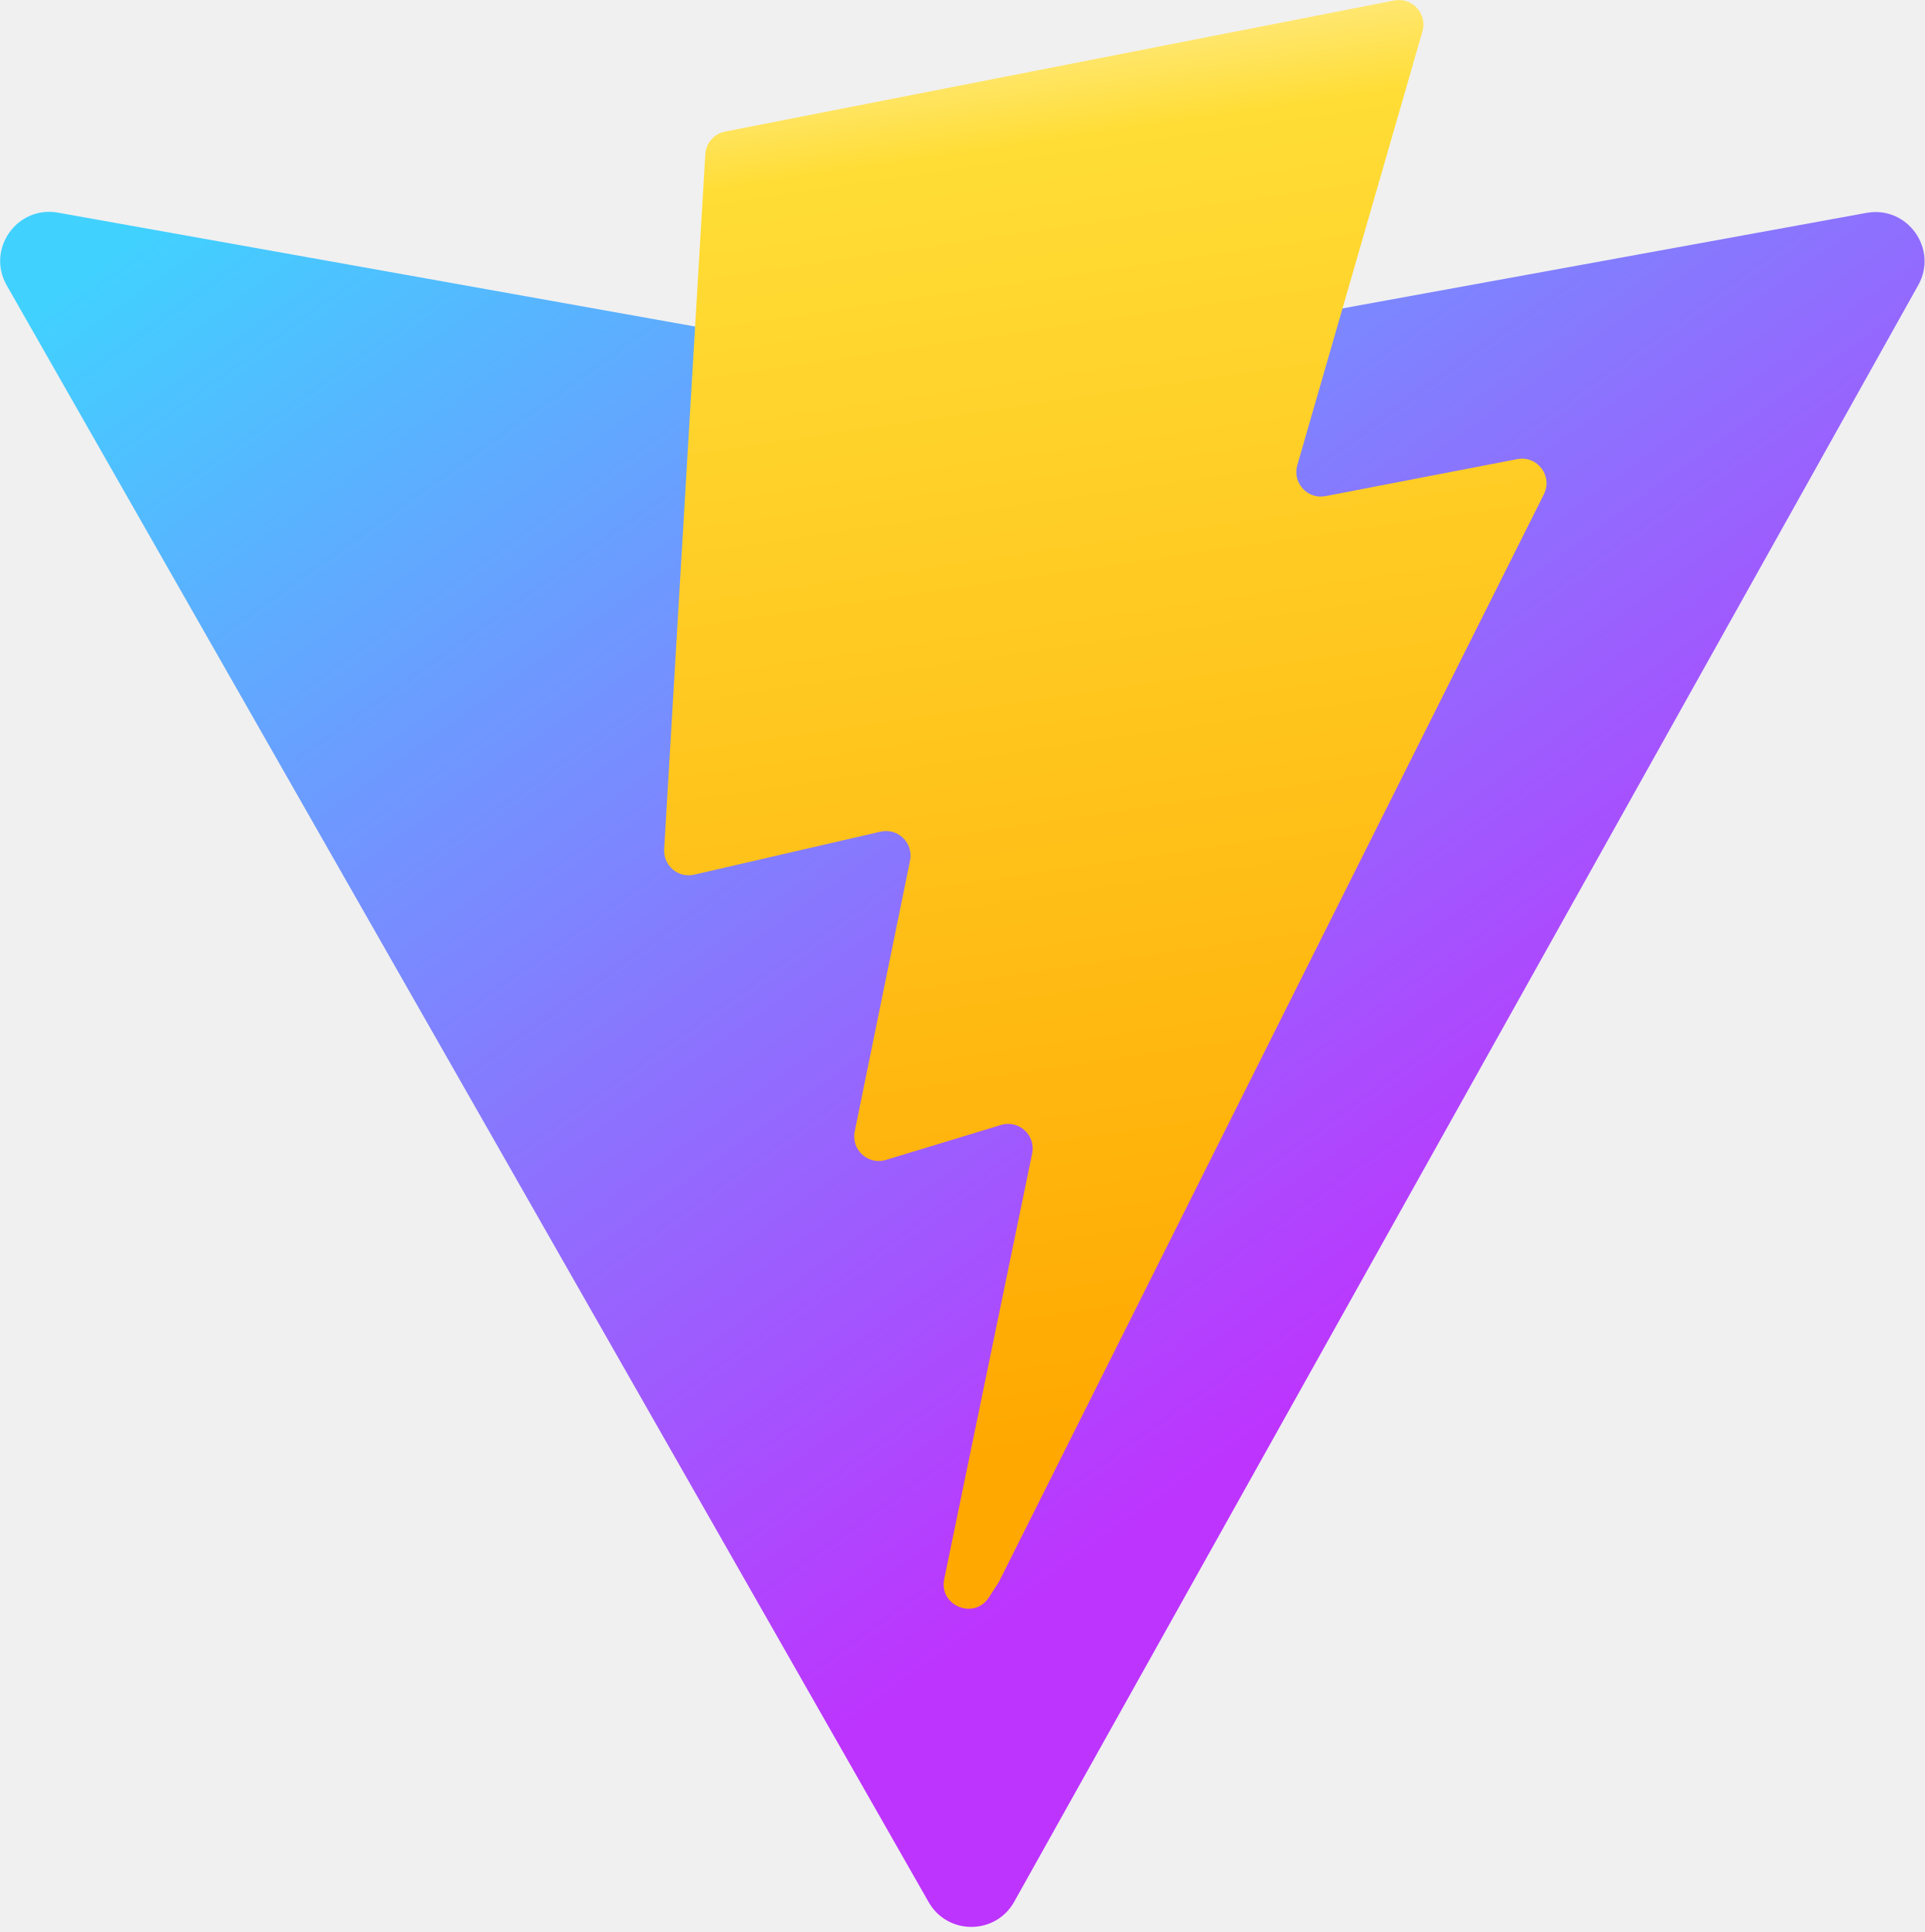
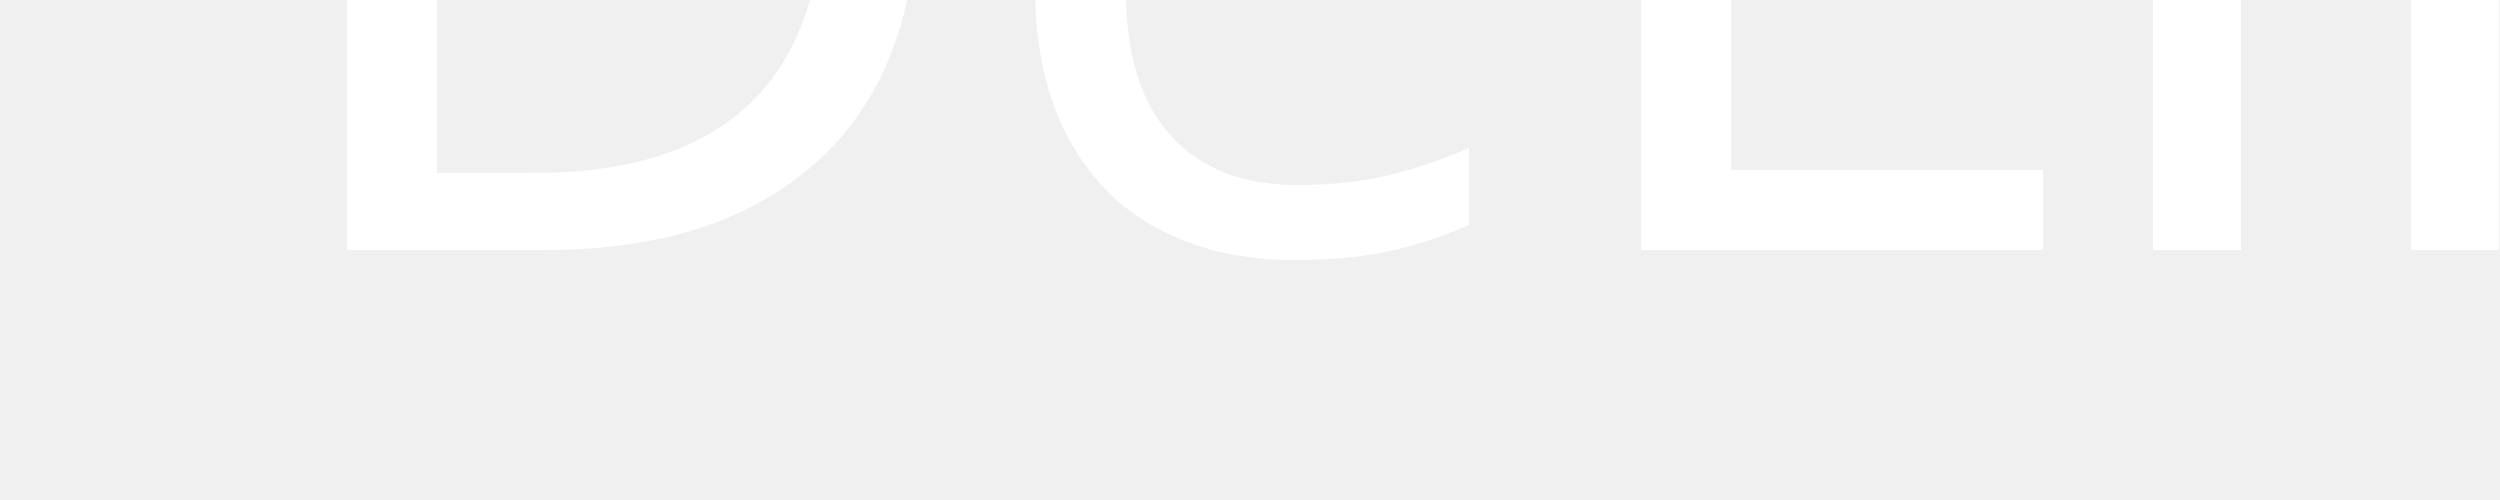
- <svg xmlns="http://www.w3.org/2000/svg" aria-hidden="true" role="img" class="iconify iconify--logos" width="31.88" height="32" preserveAspectRatio="xMidYMid meet" viewBox="0 0 256 257">
-   <defs>
-     <linearGradient id="IconifyId1813088fe1fbc01fb466" x1="-.828%" x2="57.636%" y1="7.652%" y2="78.411%">
-       <stop offset="0%" stop-color="#41D1FF" />
-       <stop offset="100%" stop-color="#BD34FE" />
-     </linearGradient>
-     <linearGradient id="IconifyId1813088fe1fbc01fb467" x1="43.376%" x2="50.316%" y1="2.242%" y2="89.03%">
-       <stop offset="0%" stop-color="#FFEA83" />
-       <stop offset="8.333%" stop-color="#FFDD35" />
-       <stop offset="100%" stop-color="#FFA800" />
-     </linearGradient>
-   </defs>
-   <path fill="url(#IconifyId1813088fe1fbc01fb466)" d="M255.153 37.938L134.897 252.976c-2.483 4.44-8.862 4.466-11.382.048L.875 37.958c-2.746-4.814 1.371-10.646 6.827-9.67l120.385 21.517a6.537 6.537 0 0 0 2.322-.004l117.867-21.483c5.438-.991 9.574 4.796 6.877 9.62Z" />
-   <path fill="url(#IconifyId1813088fe1fbc01fb467)" d="M185.432.063L96.44 17.501a3.268 3.268 0 0 0-2.634 3.014l-5.474 92.456a3.268 3.268 0 0 0 3.997 3.378l24.777-5.718c2.318-.535 4.413 1.507 3.936 3.838l-7.361 36.047c-.495 2.426 1.782 4.5 4.151 3.78l15.304-4.649c2.372-.72 4.652 1.36 4.15 3.788l-11.698 56.621c-.732 3.542 3.979 5.473 5.943 2.437l1.313-2.028l72.516-144.72c1.215-2.423-.88-5.186-3.54-4.672l-25.505 4.922c-2.396.462-4.435-1.77-3.759-4.114l16.646-57.705c.677-2.35-1.37-4.583-3.769-4.113Z" />
+ <svg xmlns="http://www.w3.org/2000/svg" width="500" height="100" viewBox="0 0 500 100">
+   <text x="50" y="50" fill="white" font-size="200px" font-family="Space Grotesk, sans-serif">DeLink</text>
</svg>
